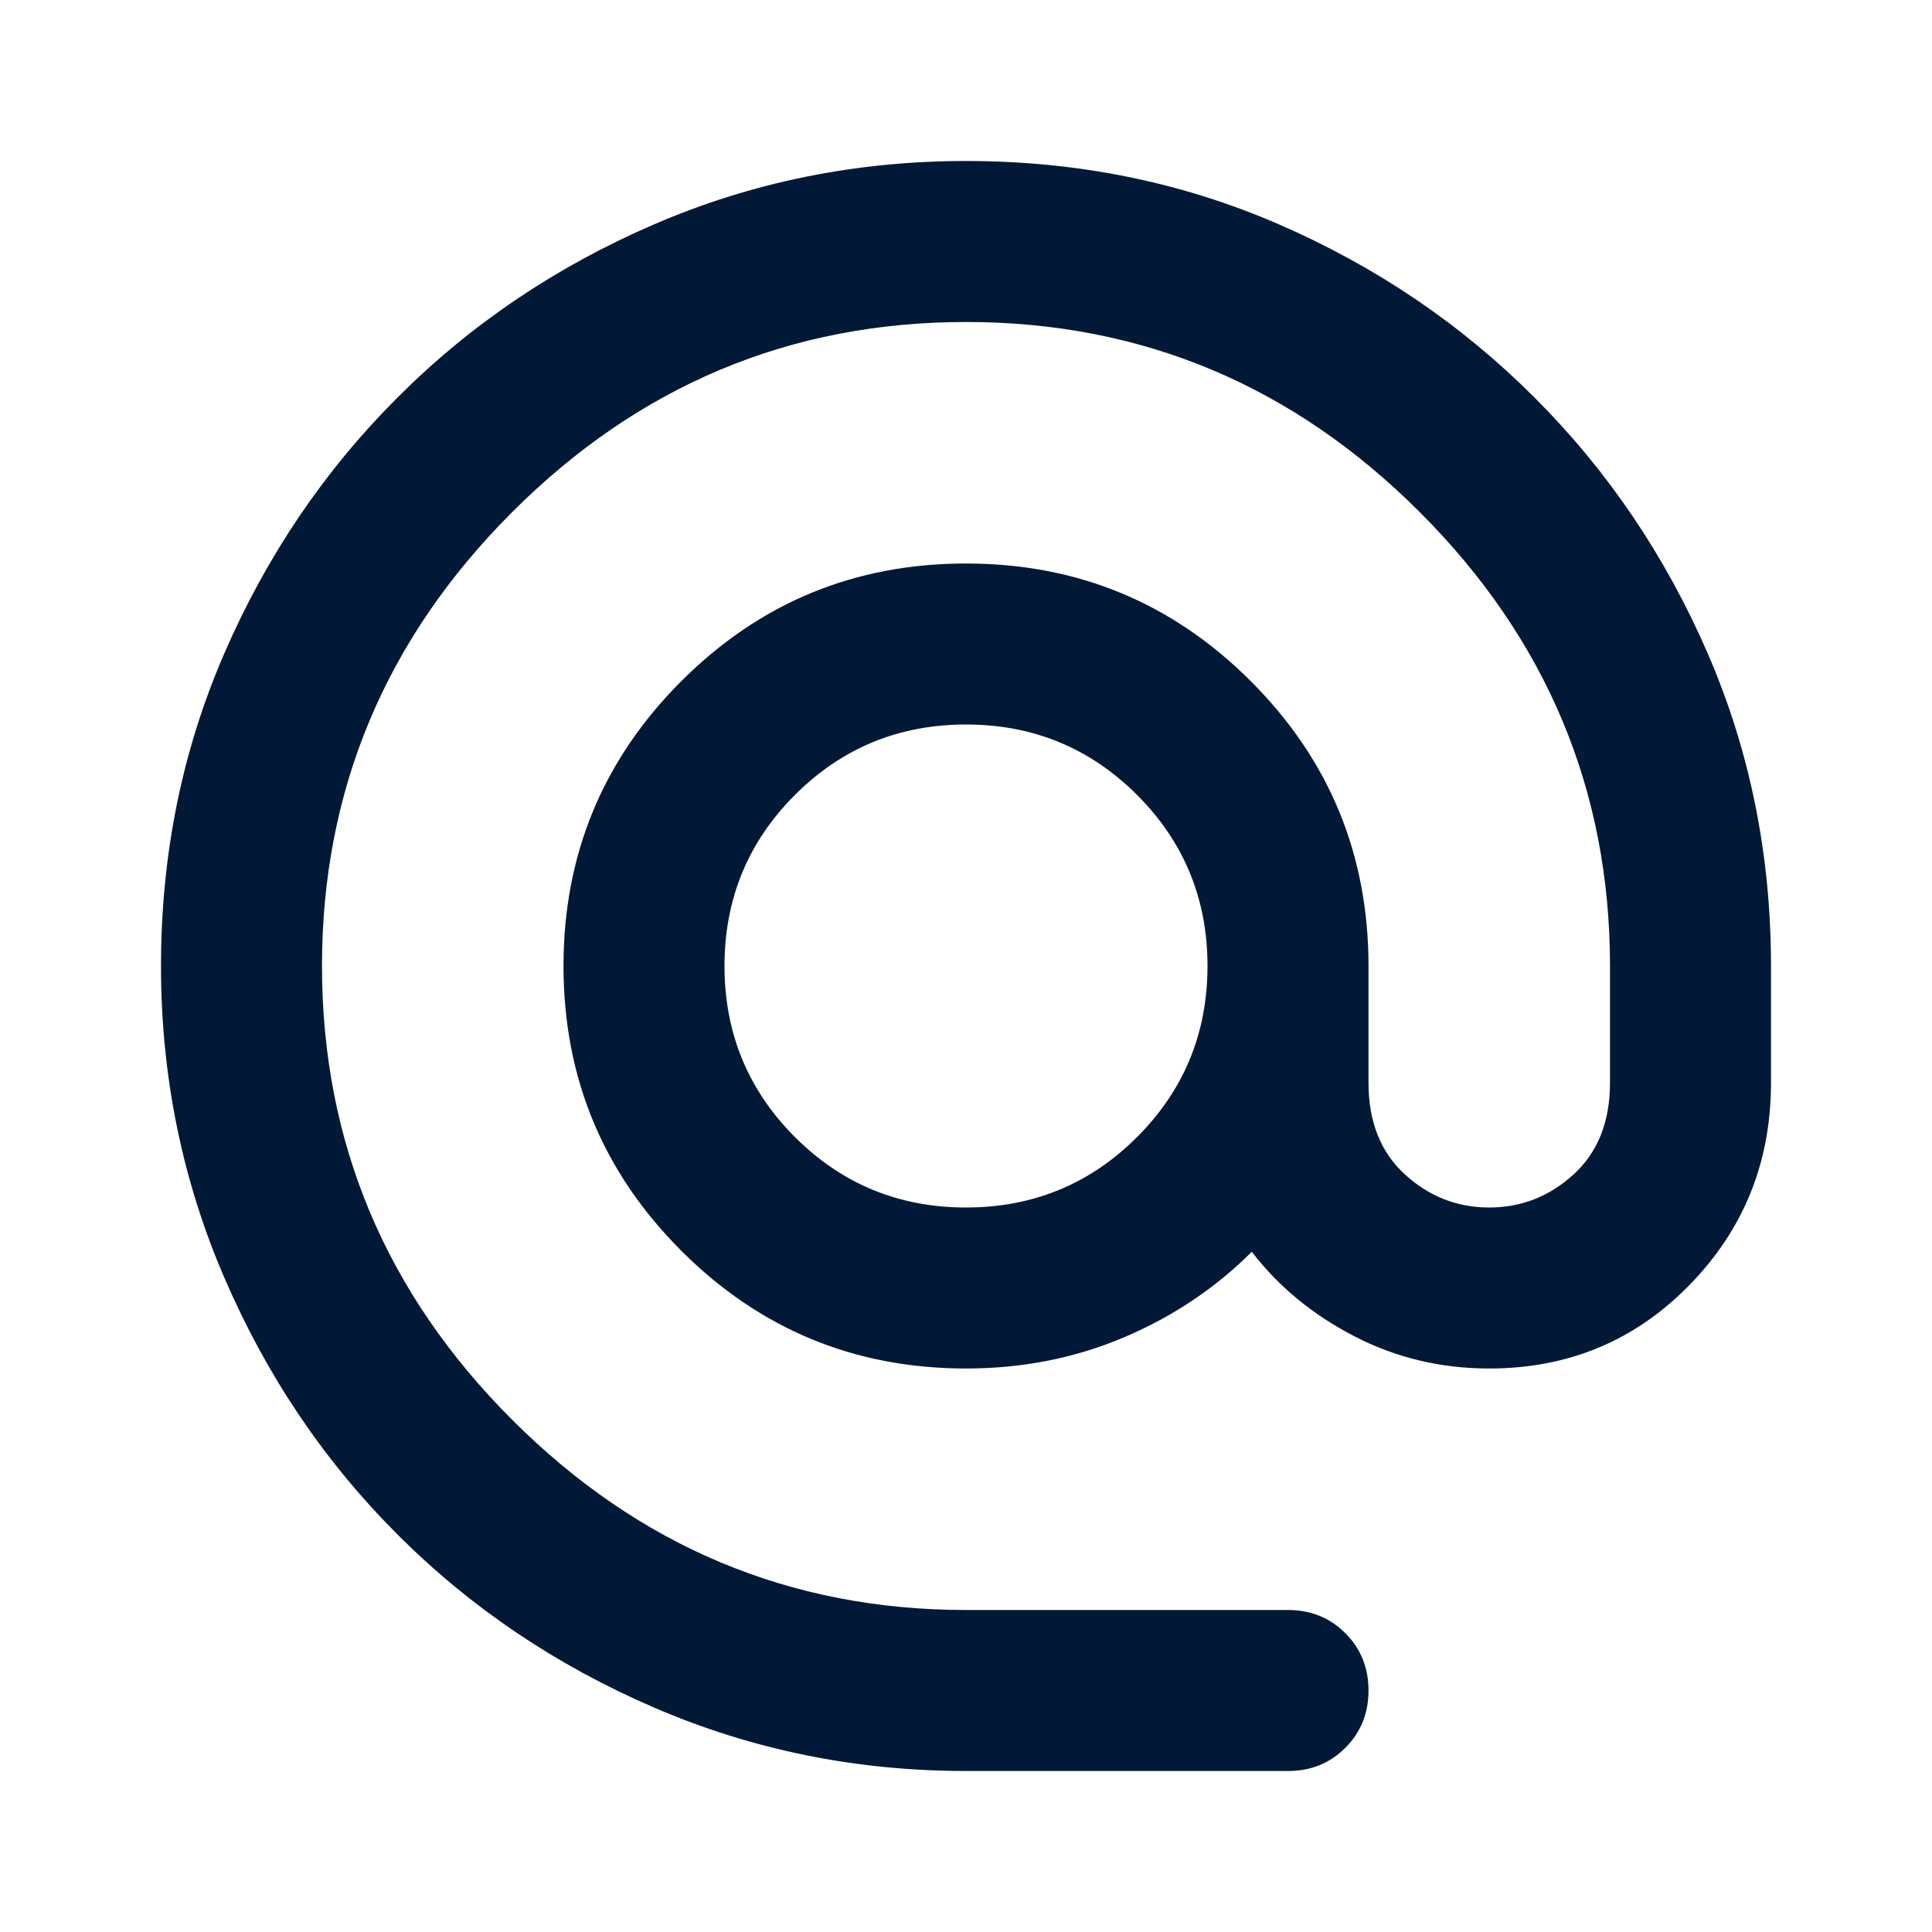
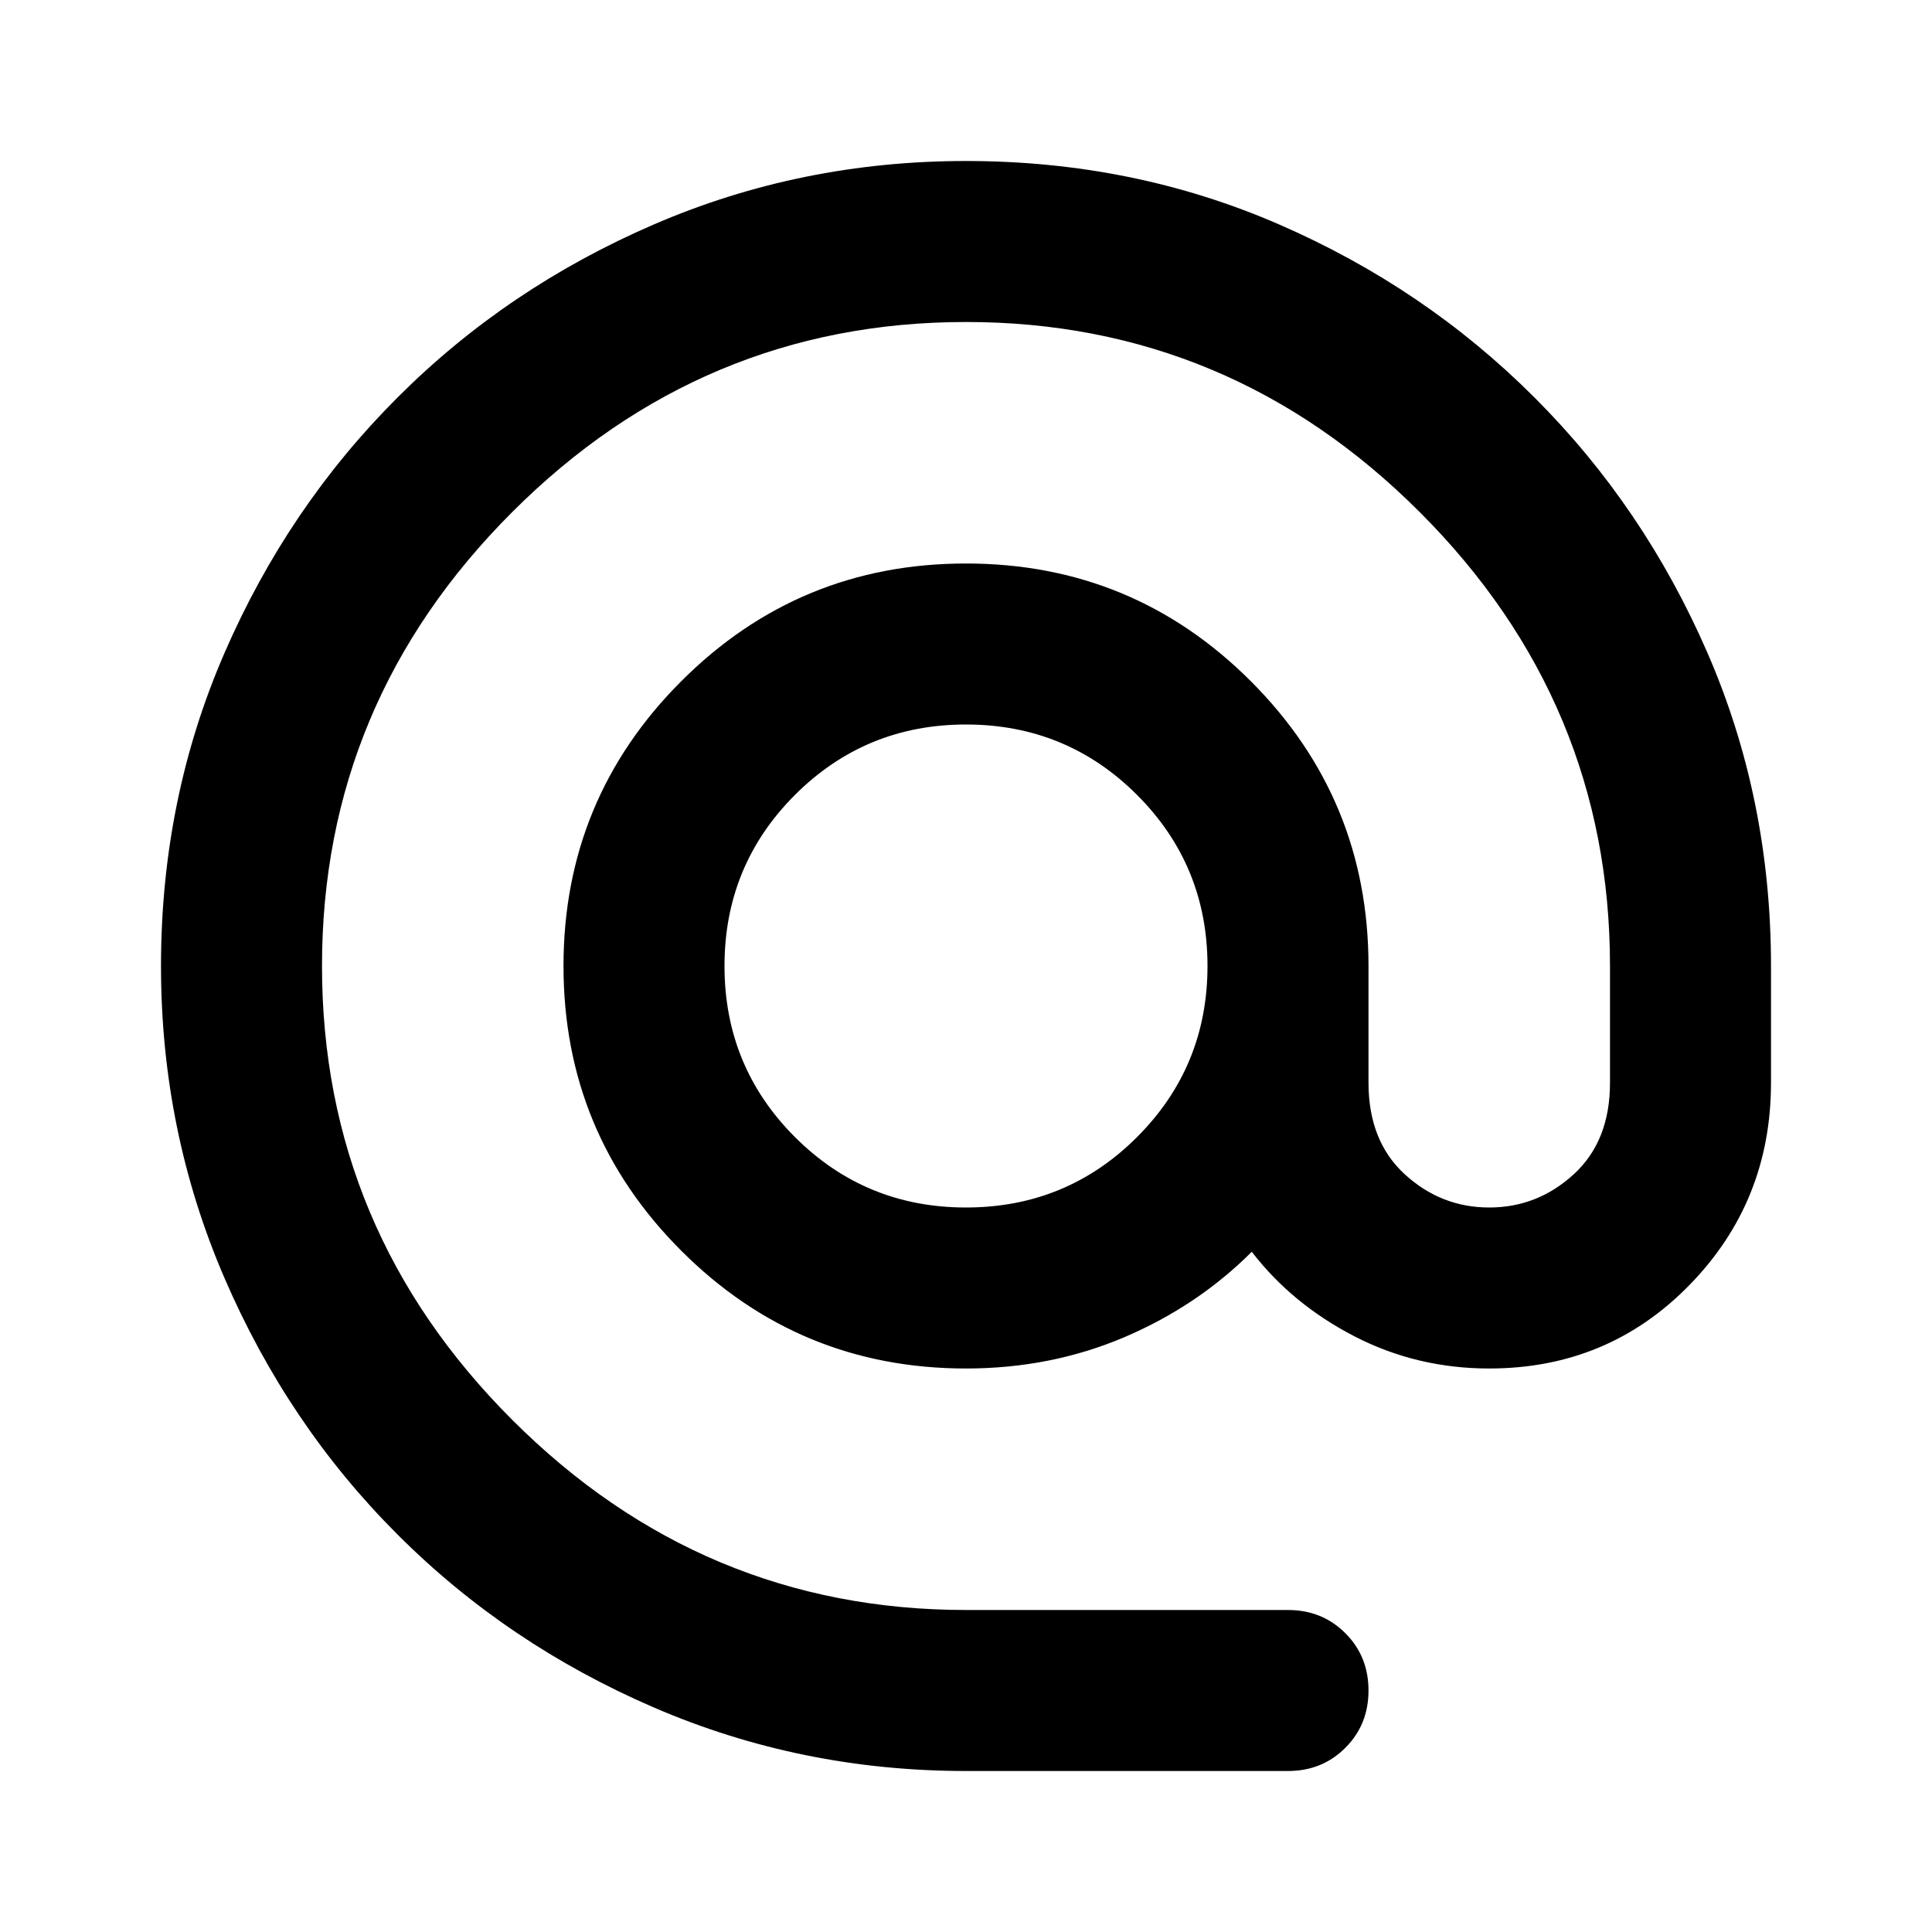
<svg xmlns="http://www.w3.org/2000/svg" width="24" height="24" viewBox="0 0 24 24" fill="none">
  <mask id="mask0_813_12163" style="mask-type:alpha" maskUnits="userSpaceOnUse" x="0" y="0" width="24" height="24">
    <rect width="24" height="24" fill="#D9D9D9" />
  </mask>
  <g mask="url(#mask0_813_12163)">
-     <path d="M12 22C10.633 22 9.342 21.737 8.125 21.212C6.908 20.687 5.846 19.971 4.938 19.062C4.029 18.154 3.313 17.092 2.788 15.875C2.263 14.658 2 13.367 2 12C2 10.617 2.263 9.321 2.788 8.113C3.313 6.904 4.029 5.846 4.938 4.938C5.846 4.029 6.908 3.312 8.125 2.787C9.342 2.262 10.633 2 12 2C13.383 2 14.679 2.262 15.887 2.787C17.096 3.312 18.154 4.029 19.062 4.938C19.971 5.846 20.687 6.904 21.212 8.113C21.737 9.321 22 10.617 22 12V13.45C22 14.433 21.663 15.271 20.988 15.962C20.313 16.654 19.483 17 18.5 17C17.9 17 17.342 16.867 16.825 16.6C16.308 16.333 15.883 15.983 15.55 15.55C15.1 16 14.571 16.354 13.963 16.613C13.354 16.871 12.7 17 12 17C10.617 17 9.438 16.512 8.463 15.537C7.488 14.562 7 13.383 7 12C7 10.617 7.488 9.437 8.463 8.462C9.438 7.487 10.617 7 12 7C13.383 7 14.563 7.487 15.538 8.462C16.513 9.437 17 10.617 17 12V13.45C17 13.933 17.15 14.312 17.45 14.587C17.75 14.862 18.1 15 18.5 15C18.9 15 19.25 14.862 19.55 14.587C19.85 14.312 20 13.933 20 13.45V12C20 9.817 19.212 7.937 17.637 6.362C16.062 4.787 14.183 4 12 4C9.817 4 7.937 4.787 6.362 6.362C4.787 7.937 4 9.817 4 12C4 14.183 4.787 16.062 6.362 17.637C7.937 19.212 9.817 20 12 20H16C16.283 20 16.521 20.096 16.712 20.288C16.904 20.479 17 20.717 17 21C17 21.283 16.904 21.521 16.712 21.712C16.521 21.904 16.283 22 16 22H12ZM12 15C12.833 15 13.542 14.708 14.125 14.125C14.708 13.542 15 12.833 15 12C15 11.167 14.708 10.458 14.125 9.875C13.542 9.292 12.833 9 12 9C11.167 9 10.458 9.292 9.875 9.875C9.292 10.458 9 11.167 9 12C9 12.833 9.292 13.542 9.875 14.125C10.458 14.708 11.167 15 12 15Z" fill="#011937" />
+     <path d="M12 22C10.633 22 9.342 21.737 8.125 21.212C6.908 20.687 5.846 19.971 4.938 19.062C4.029 18.154 3.313 17.092 2.788 15.875C2.263 14.658 2 13.367 2 12C2 10.617 2.263 9.321 2.788 8.113C3.313 6.904 4.029 5.846 4.938 4.938C5.846 4.029 6.908 3.312 8.125 2.787C9.342 2.262 10.633 2 12 2C13.383 2 14.679 2.262 15.887 2.787C17.096 3.312 18.154 4.029 19.062 4.938C19.971 5.846 20.687 6.904 21.212 8.113C21.737 9.321 22 10.617 22 12V13.45C22 14.433 21.663 15.271 20.988 15.962C20.313 16.654 19.483 17 18.5 17C17.9 17 17.342 16.867 16.825 16.6C16.308 16.333 15.883 15.983 15.55 15.55C15.1 16 14.571 16.354 13.963 16.613C13.354 16.871 12.7 17 12 17C10.617 17 9.438 16.512 8.463 15.537C7.488 14.562 7 13.383 7 12C7 10.617 7.488 9.437 8.463 8.462C9.438 7.487 10.617 7 12 7C13.383 7 14.563 7.487 15.538 8.462C16.513 9.437 17 10.617 17 12V13.45C17 13.933 17.15 14.312 17.45 14.587C17.75 14.862 18.1 15 18.5 15C18.9 15 19.25 14.862 19.55 14.587C19.85 14.312 20 13.933 20 13.45V12C20 9.817 19.212 7.937 17.637 6.362C16.062 4.787 14.183 4 12 4C9.817 4 7.937 4.787 6.362 6.362C4.787 7.937 4 9.817 4 12C4 14.183 4.787 16.062 6.362 17.637C7.937 19.212 9.817 20 12 20H16C16.283 20 16.521 20.096 16.712 20.288C16.904 20.479 17 20.717 17 21C17 21.283 16.904 21.521 16.712 21.712C16.521 21.904 16.283 22 16 22H12ZM12 15C12.833 15 13.542 14.708 14.125 14.125C14.708 13.542 15 12.833 15 12C15 11.167 14.708 10.458 14.125 9.875C13.542 9.292 12.833 9 12 9C11.167 9 10.458 9.292 9.875 9.875C9.292 10.458 9 11.167 9 12C9 12.833 9.292 13.542 9.875 14.125C10.458 14.708 11.167 15 12 15Z" fill="black" />
  </g>
</svg>
